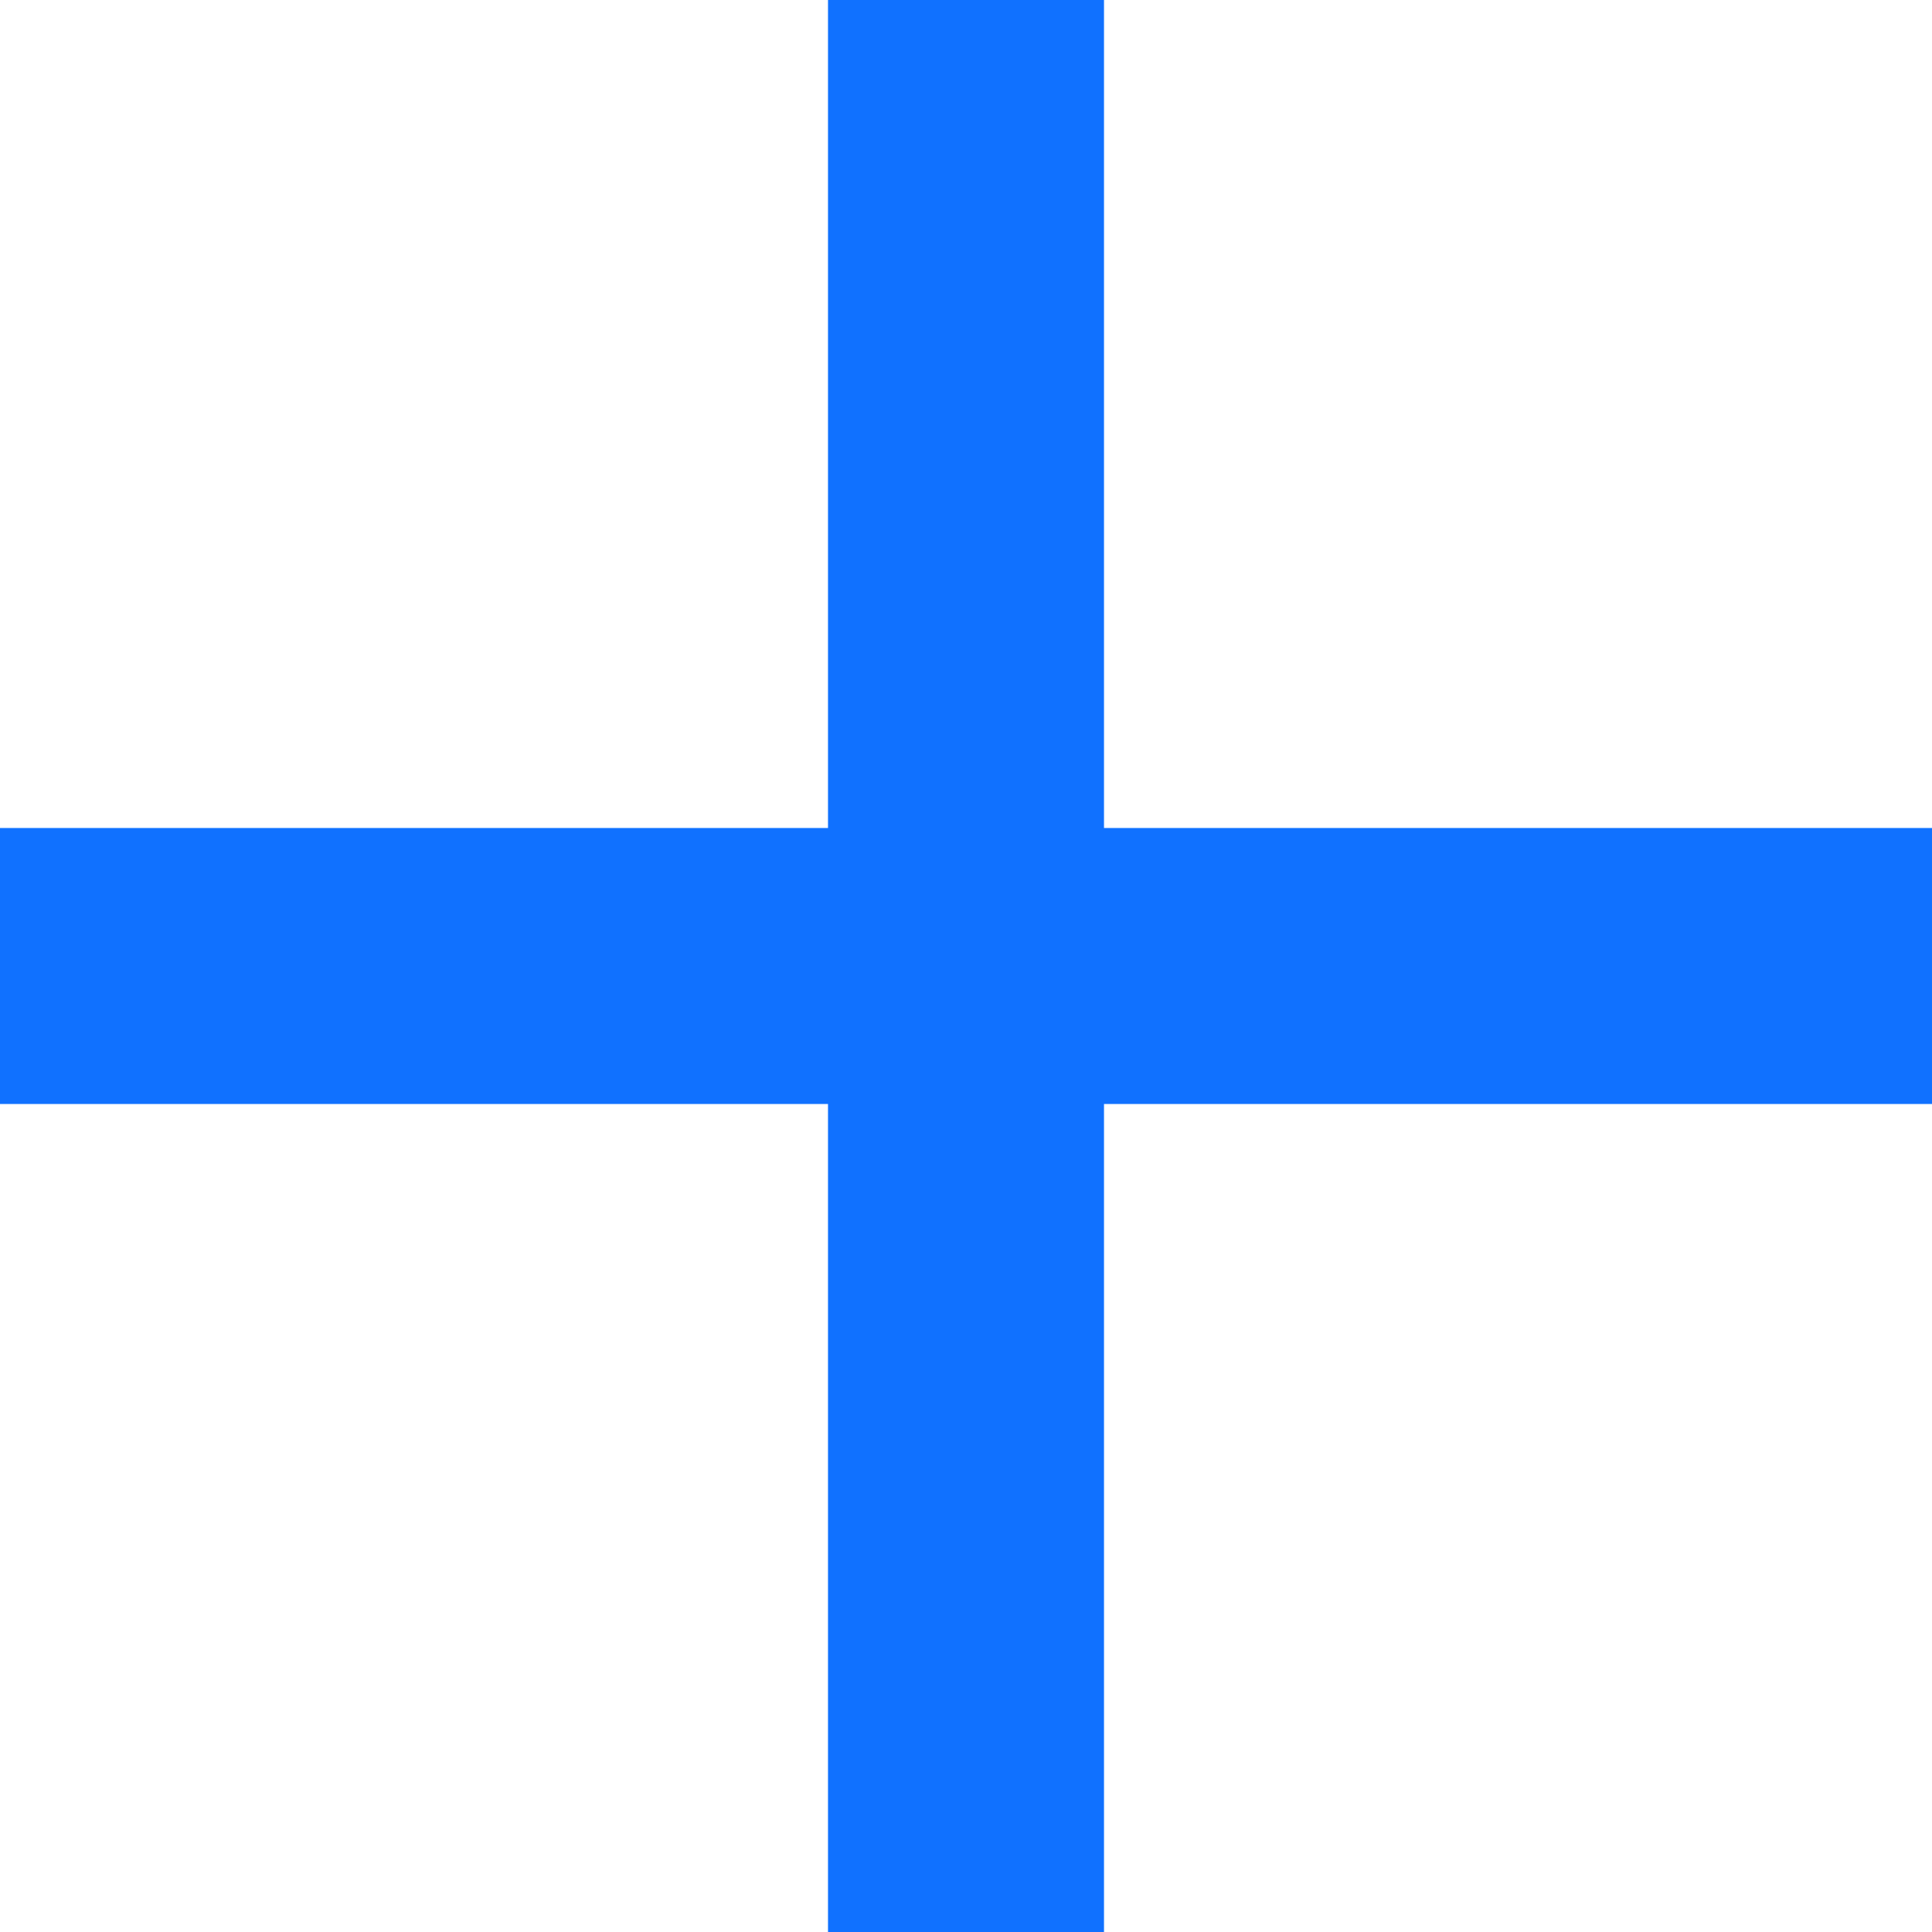
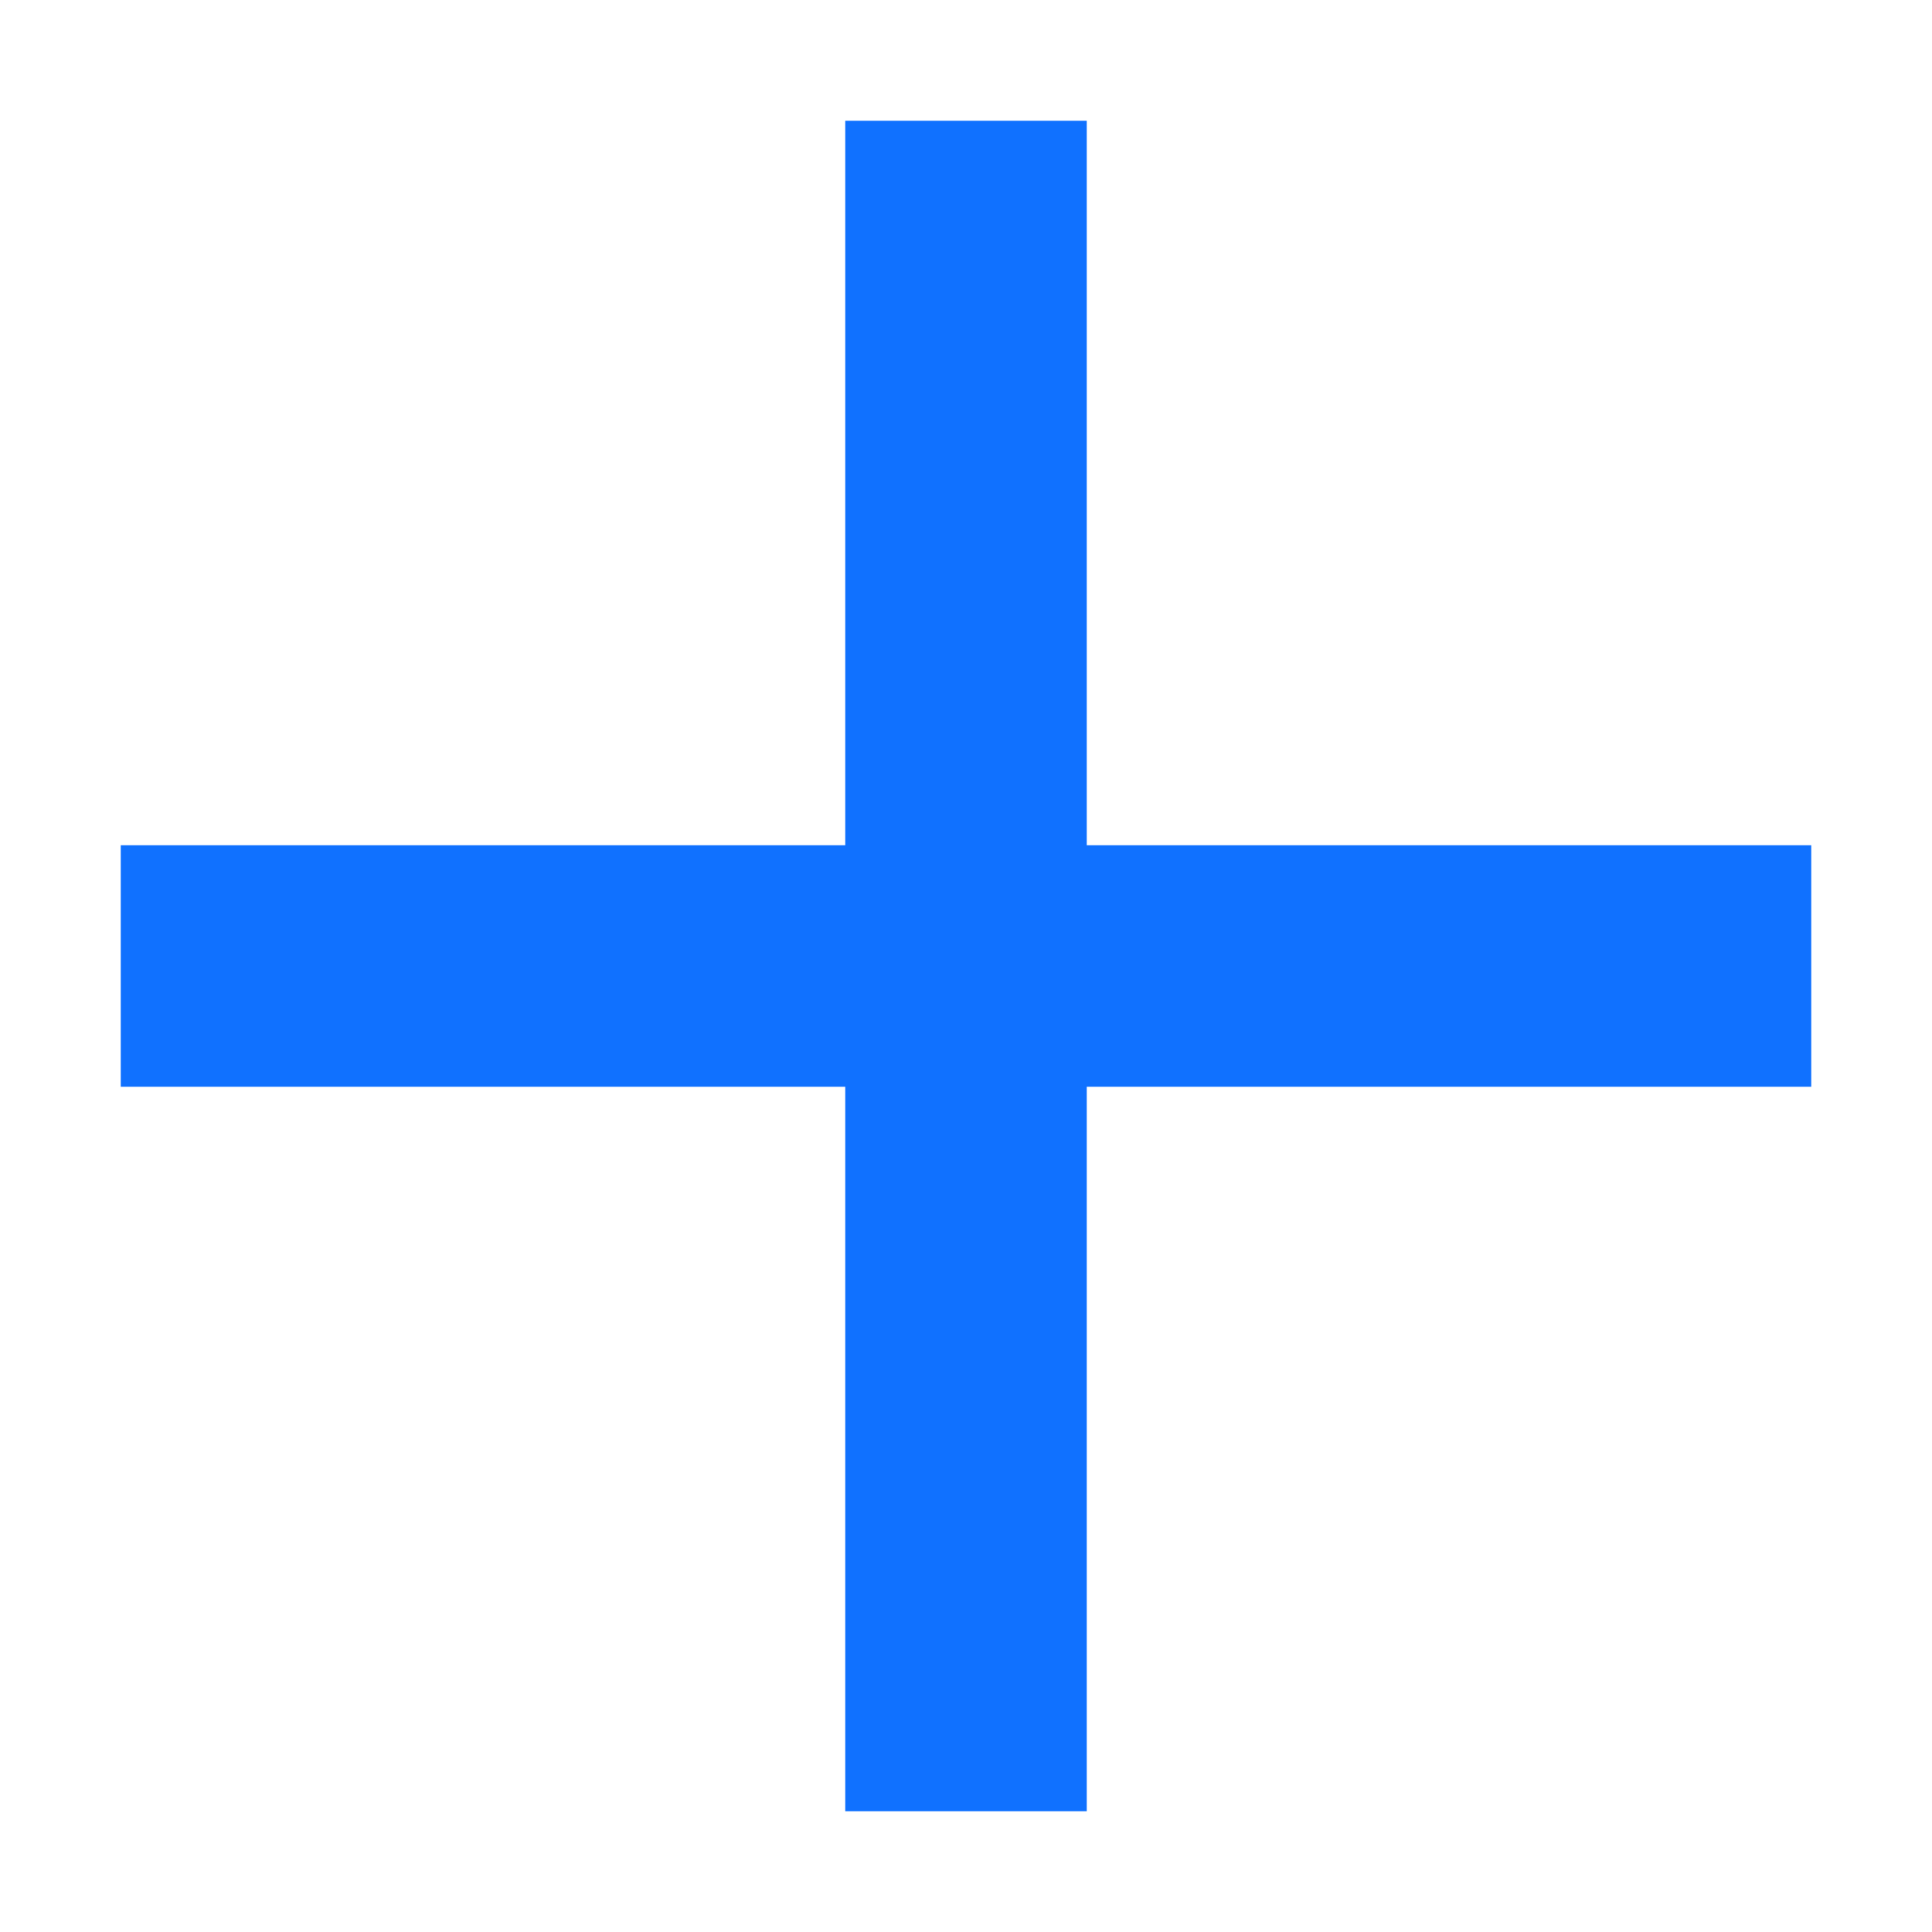
- <svg xmlns="http://www.w3.org/2000/svg" width="14" height="14" viewBox="0 0 14 14" fill="none">
-   <path fill-rule="evenodd" clip-rule="evenodd" d="M14 8H8V14H6V8H0V6H6V0H8V6H14V8Z" fill="#1071FF" />
+ <svg xmlns="http://www.w3.org/2000/svg" width="12" height="12" viewBox="0 0 12 12" fill="none">
+   <path fill-rule="evenodd" clip-rule="evenodd" d="M11.25 6.75H6.75V11.25H5.25V6.75H0.75V5.25H5.25V0.75H6.75V5.25H11.25V6.75Z" fill="#1071FF" />
</svg>
